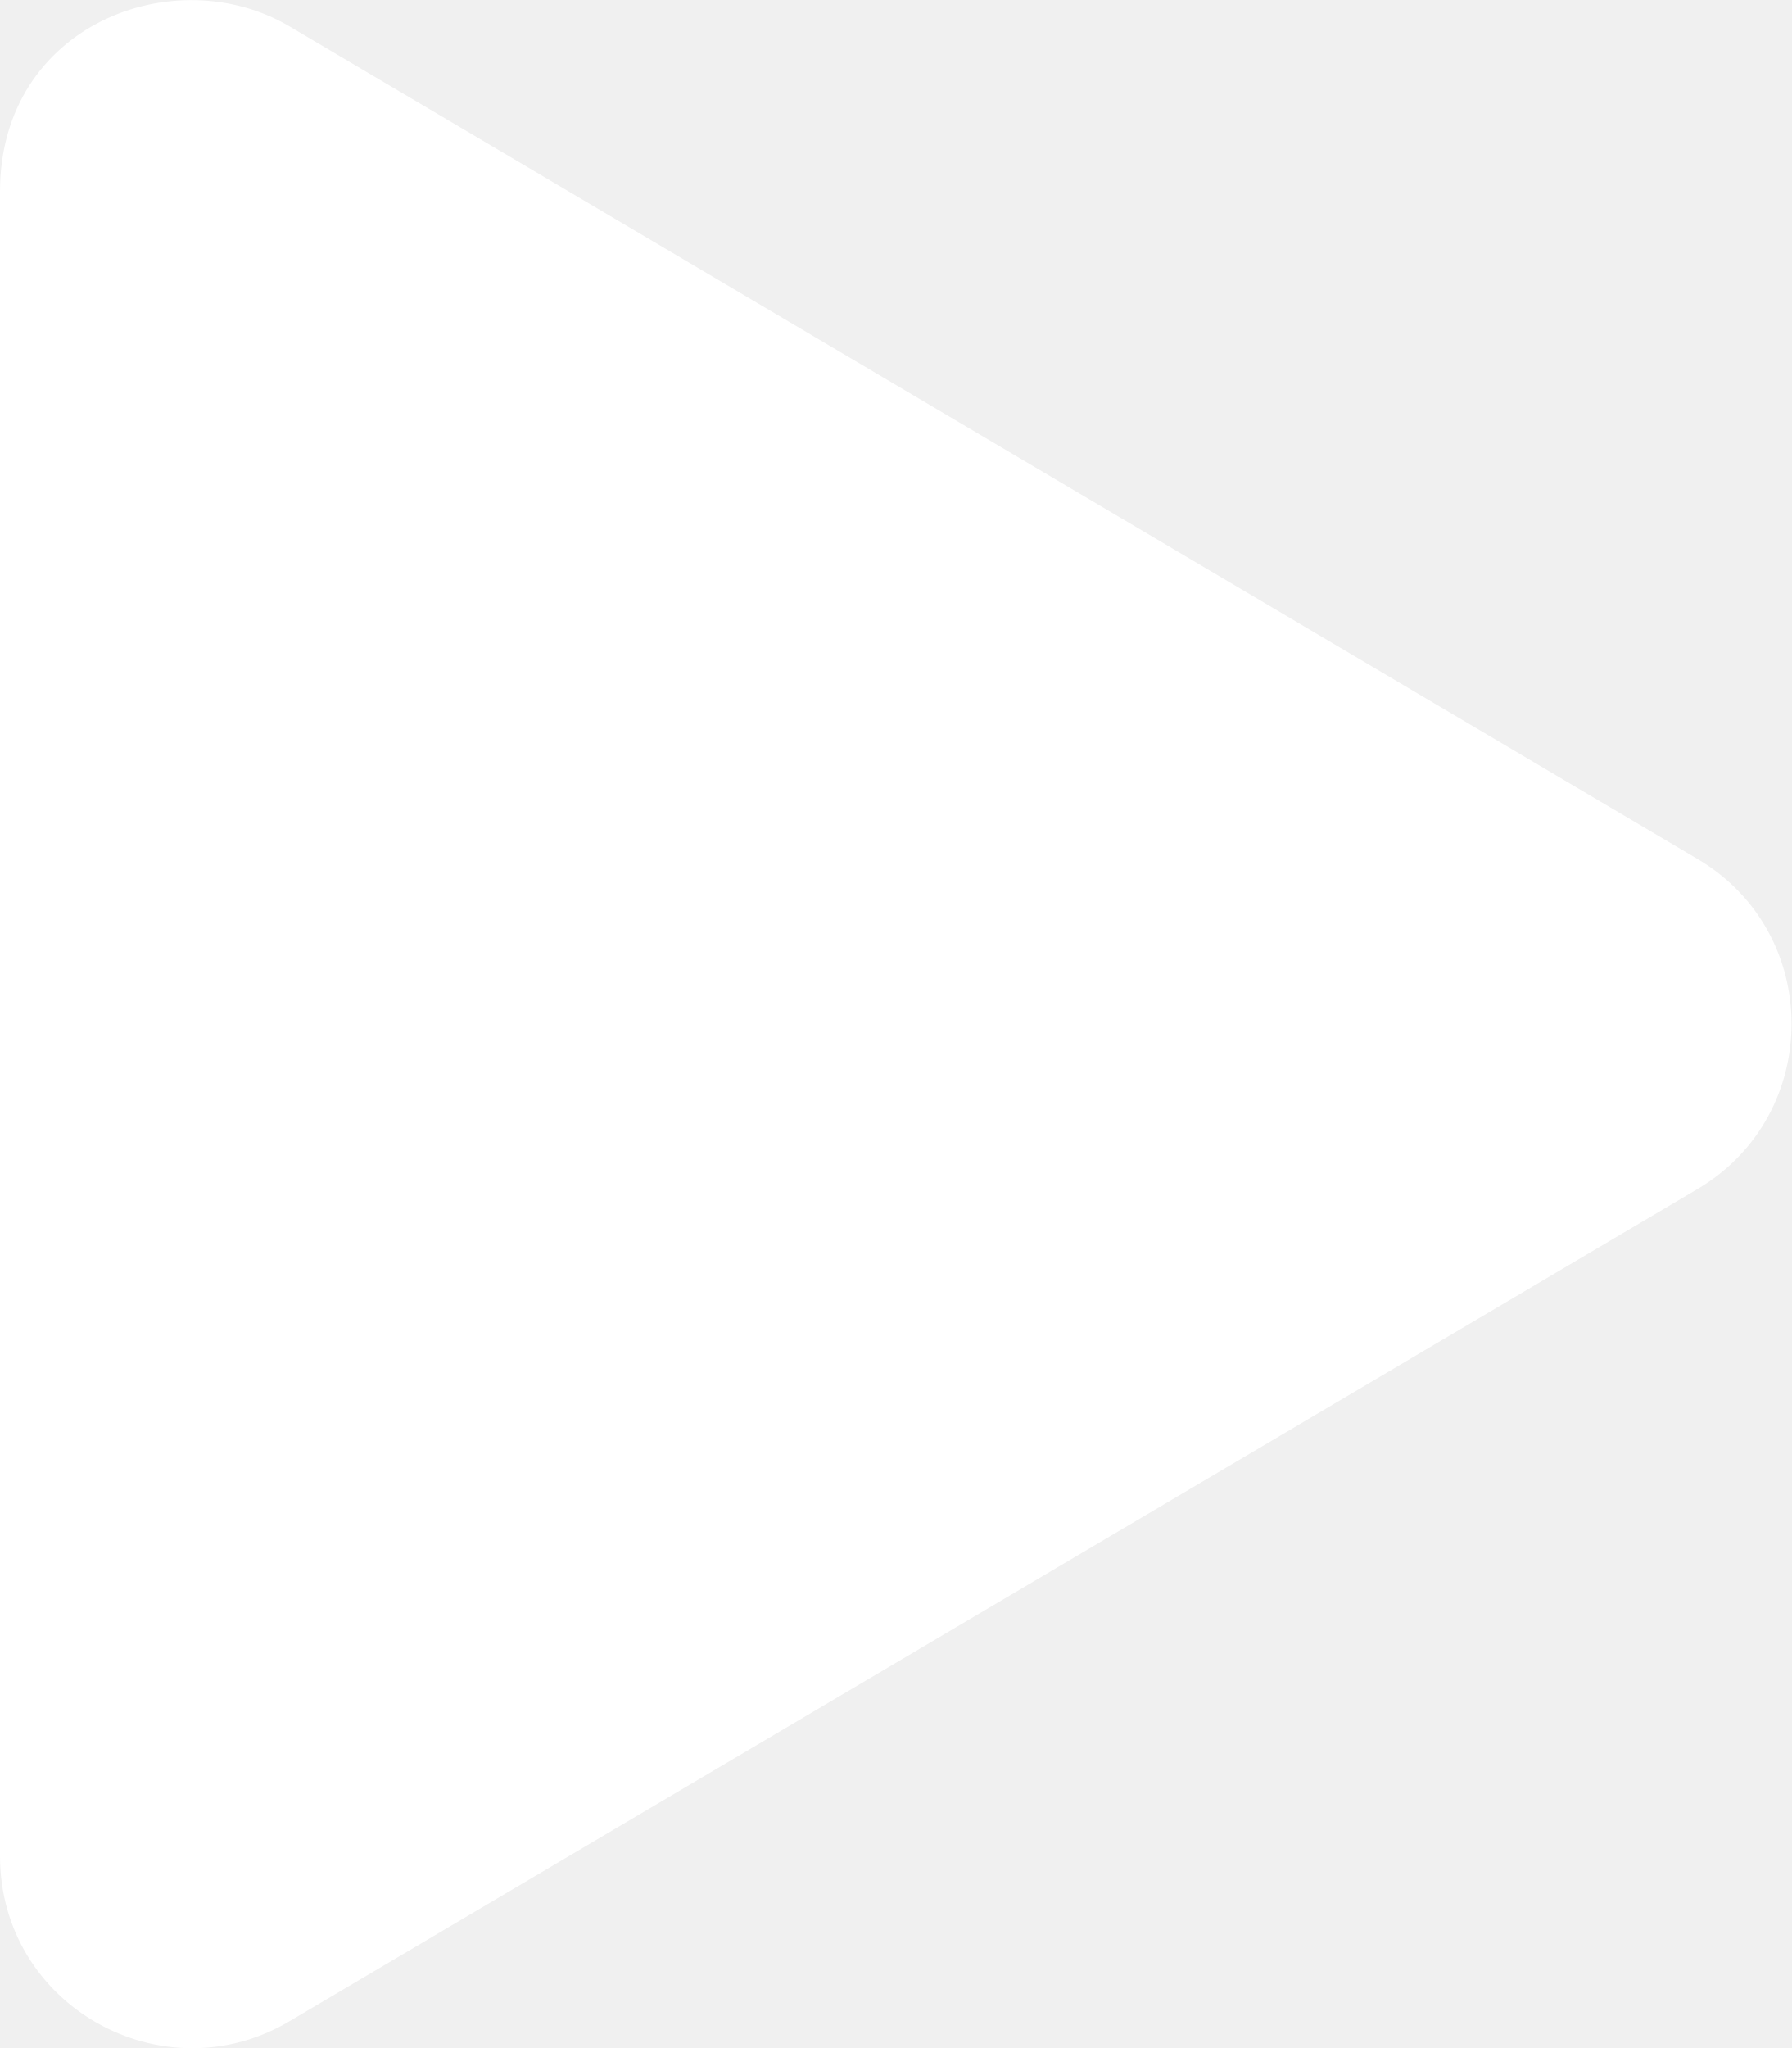
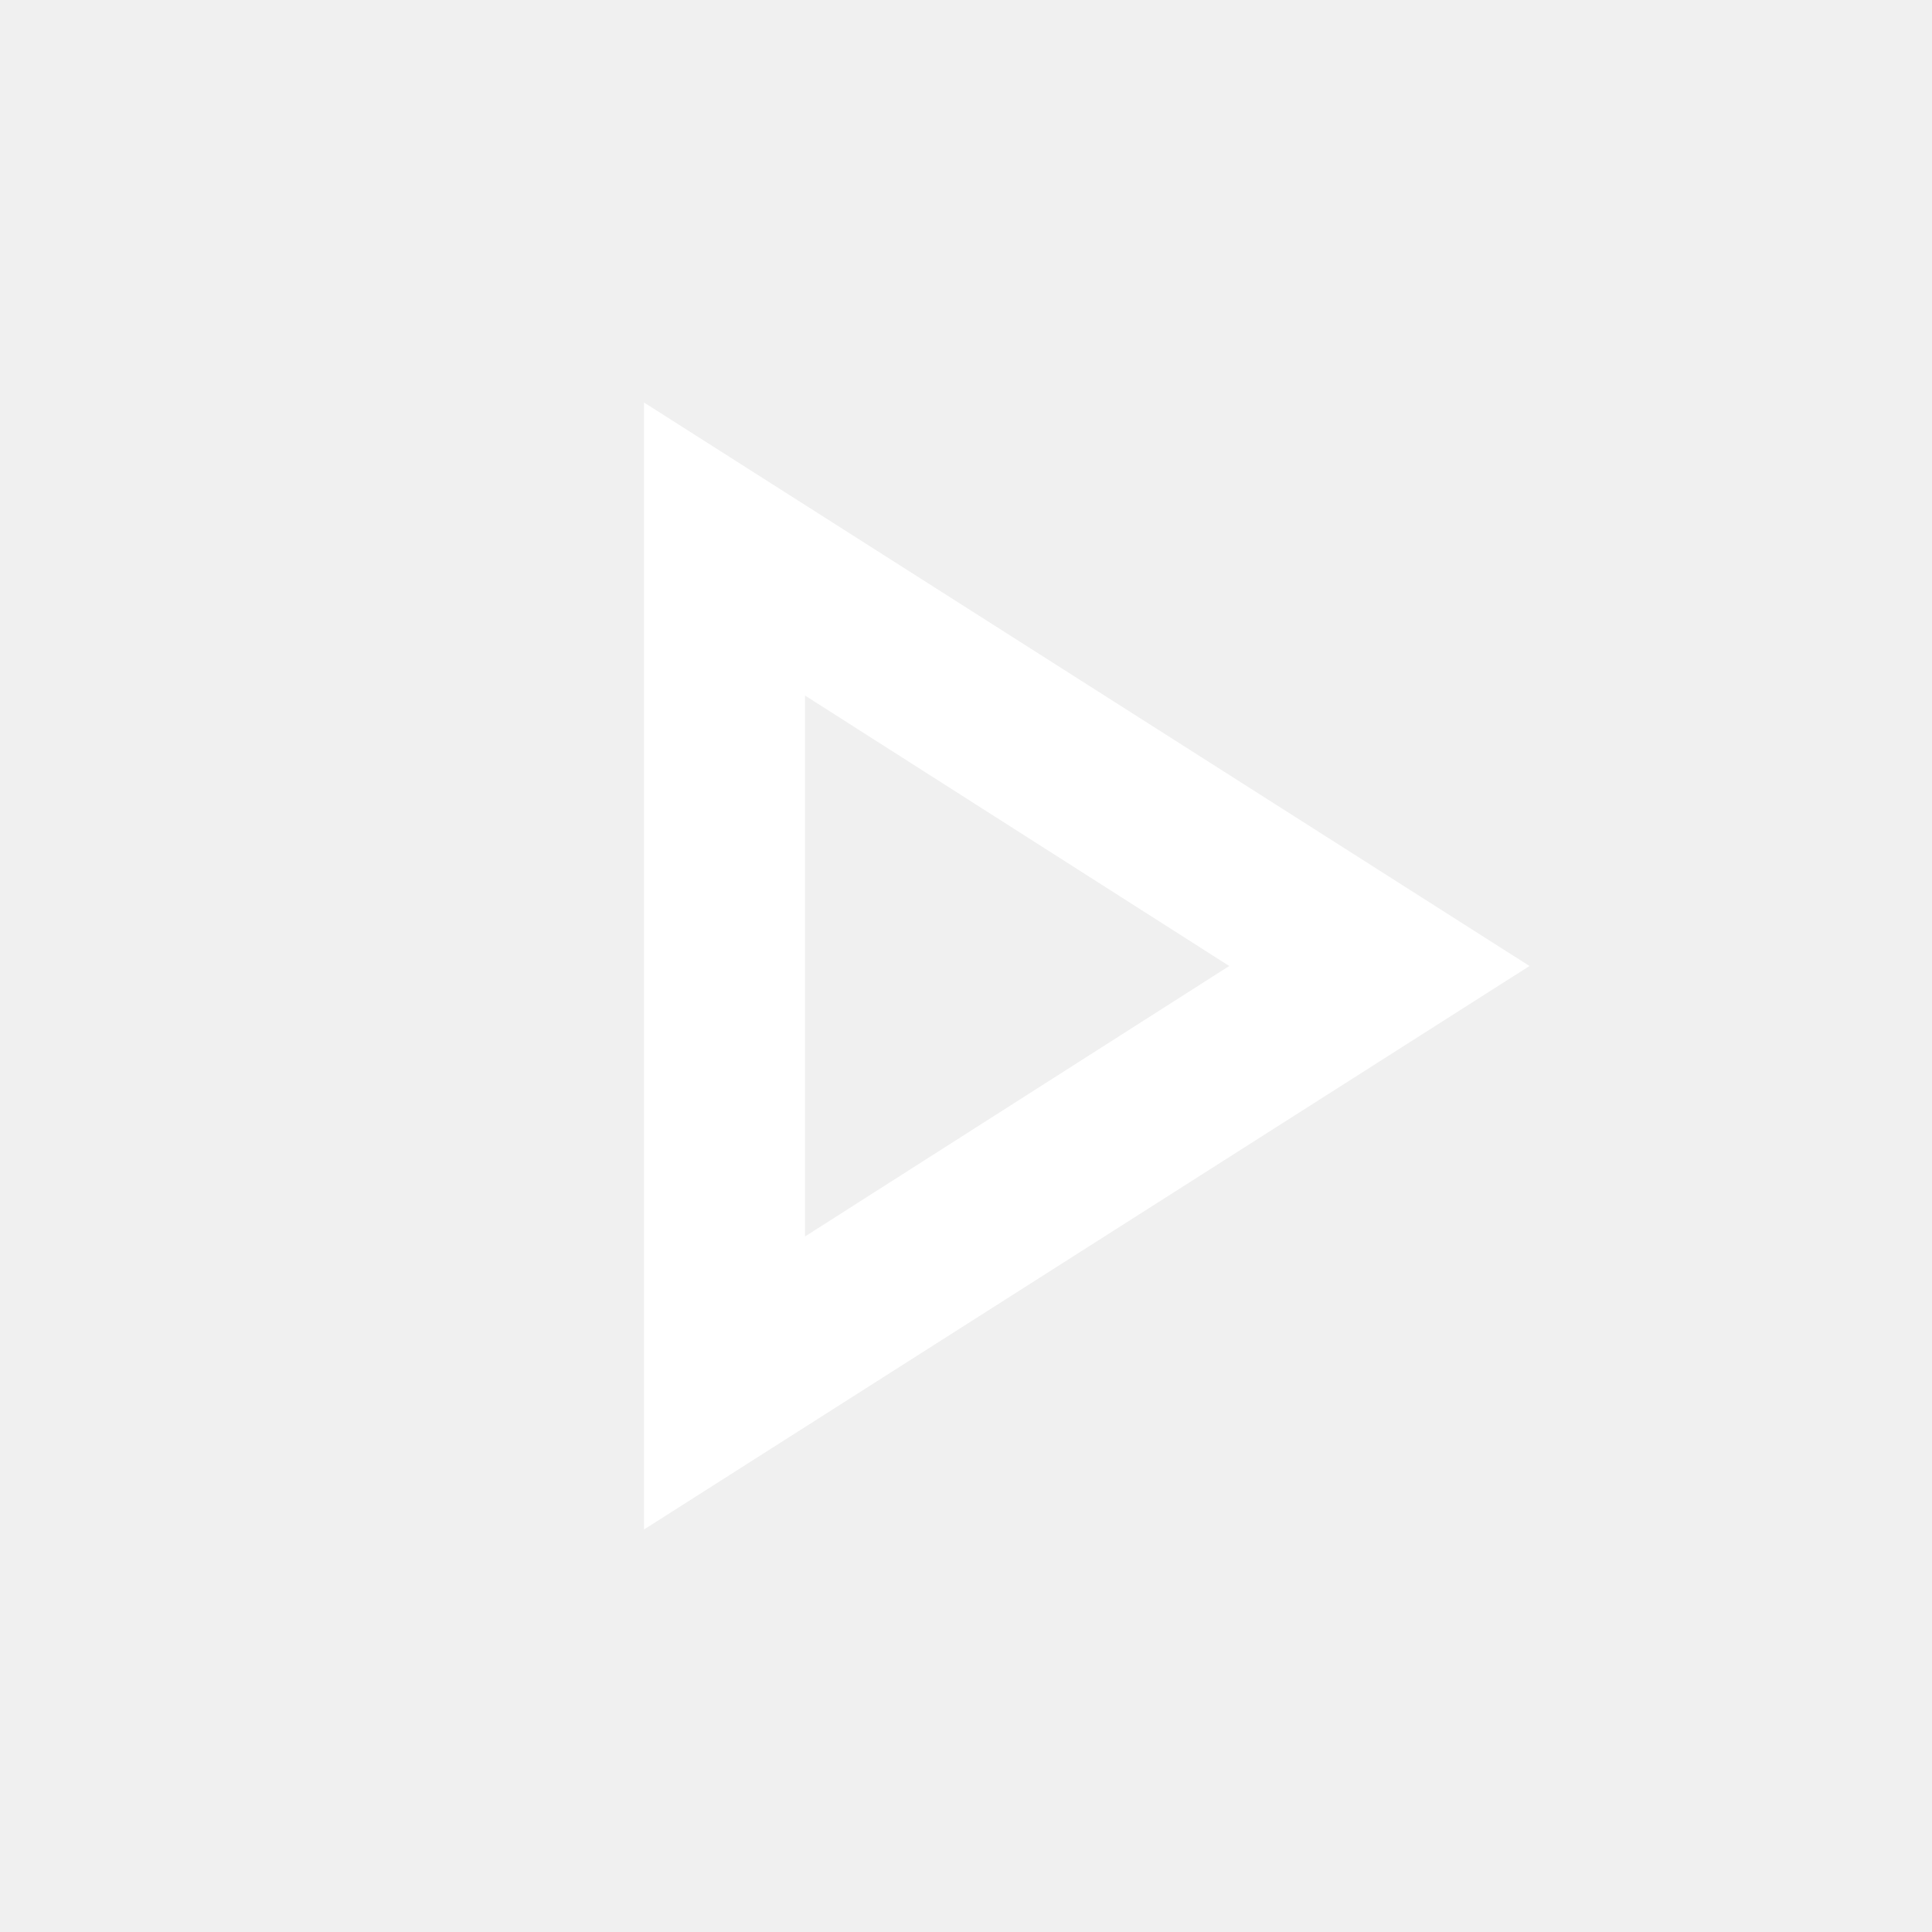
- <svg xmlns="http://www.w3.org/2000/svg" aria-hidden="true" focusable="false" data-prefix="fas" data-icon="play" role="img" viewBox="0 0 448 512" class="svg-inline--fa fa-play fa-w-14 fa-3x">
-   <path fill="#ffffff" d="M424.4 214.7L72.4 6.6C43.8-10.3 0 6.1 0 47.9V464c0 37.5 40.7 60.1 72.4 41.3l352-208c31.4-18.5 31.5-64.1 0-82.6z" class="" />
+ <svg xmlns="http://www.w3.org/2000/svg" height="24px" viewBox="0 0 24 24" width="24px" fill="#FFFFFF">
+   <path d="M0 0h24v24H0V0z" fill="none" />
+   <path d="M10 8.64L15.27 12 10 15.36V8.64M8 5v14l11-7L8 5z" />
</svg>
